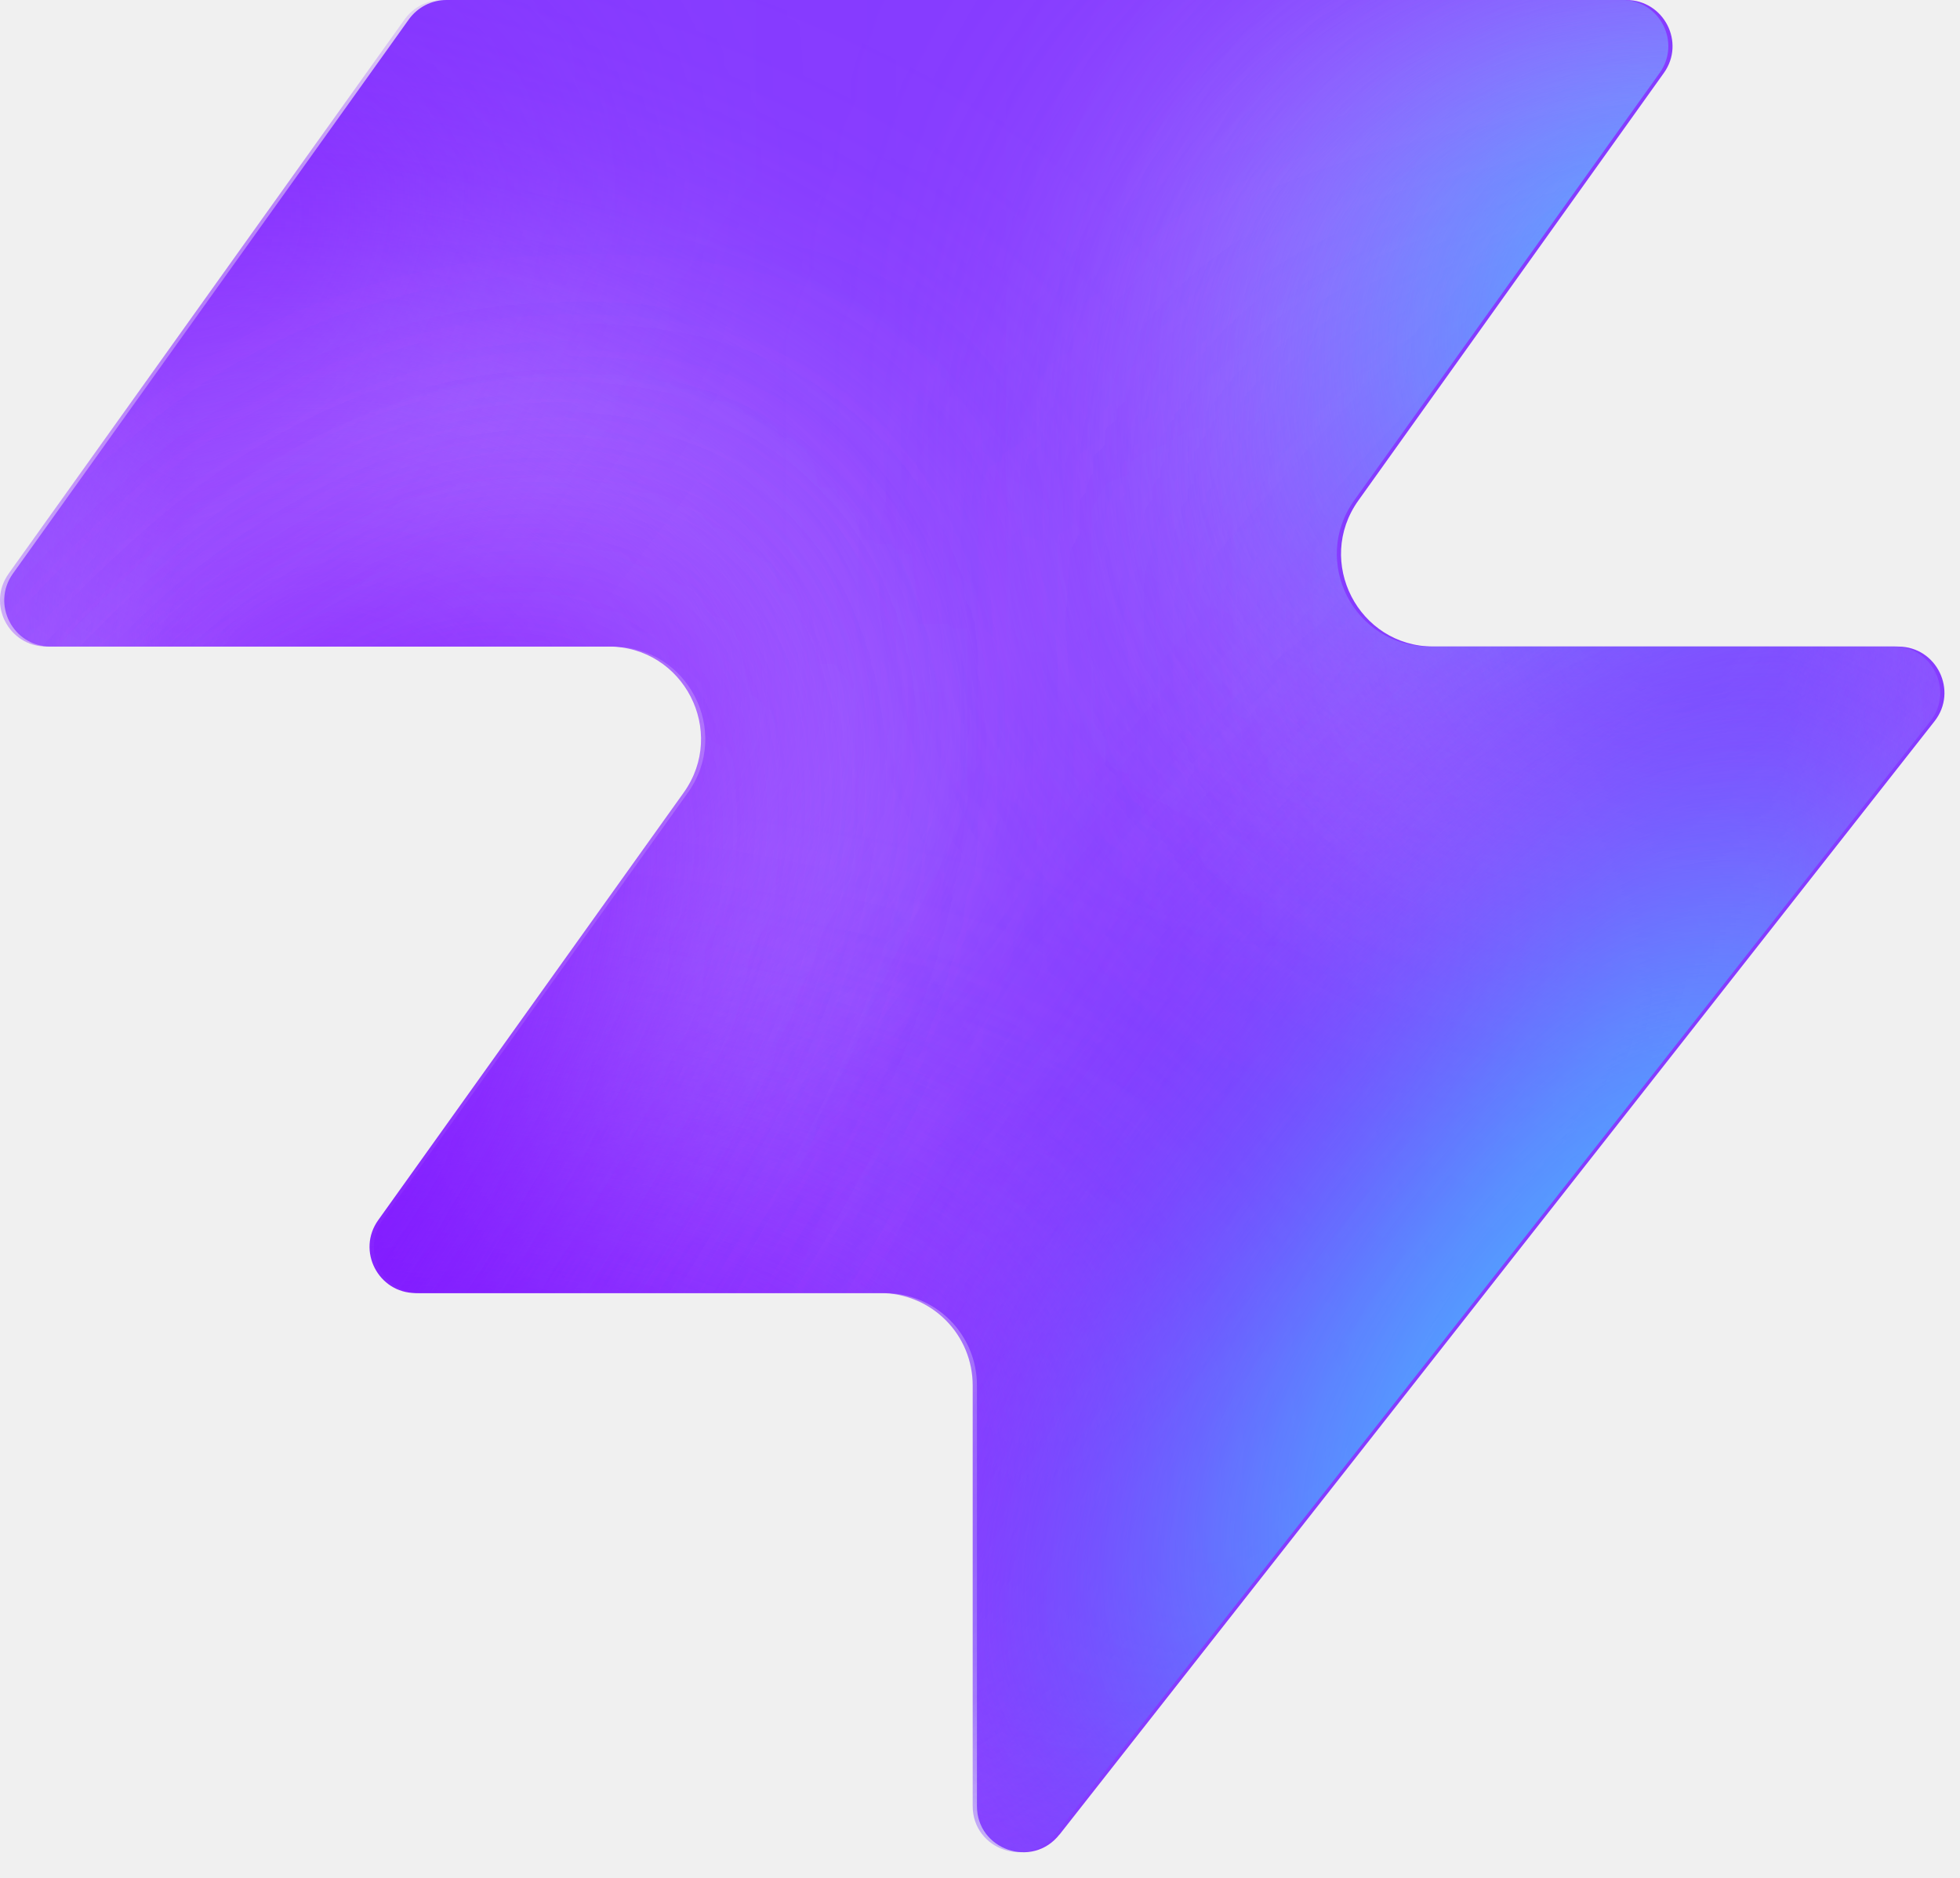
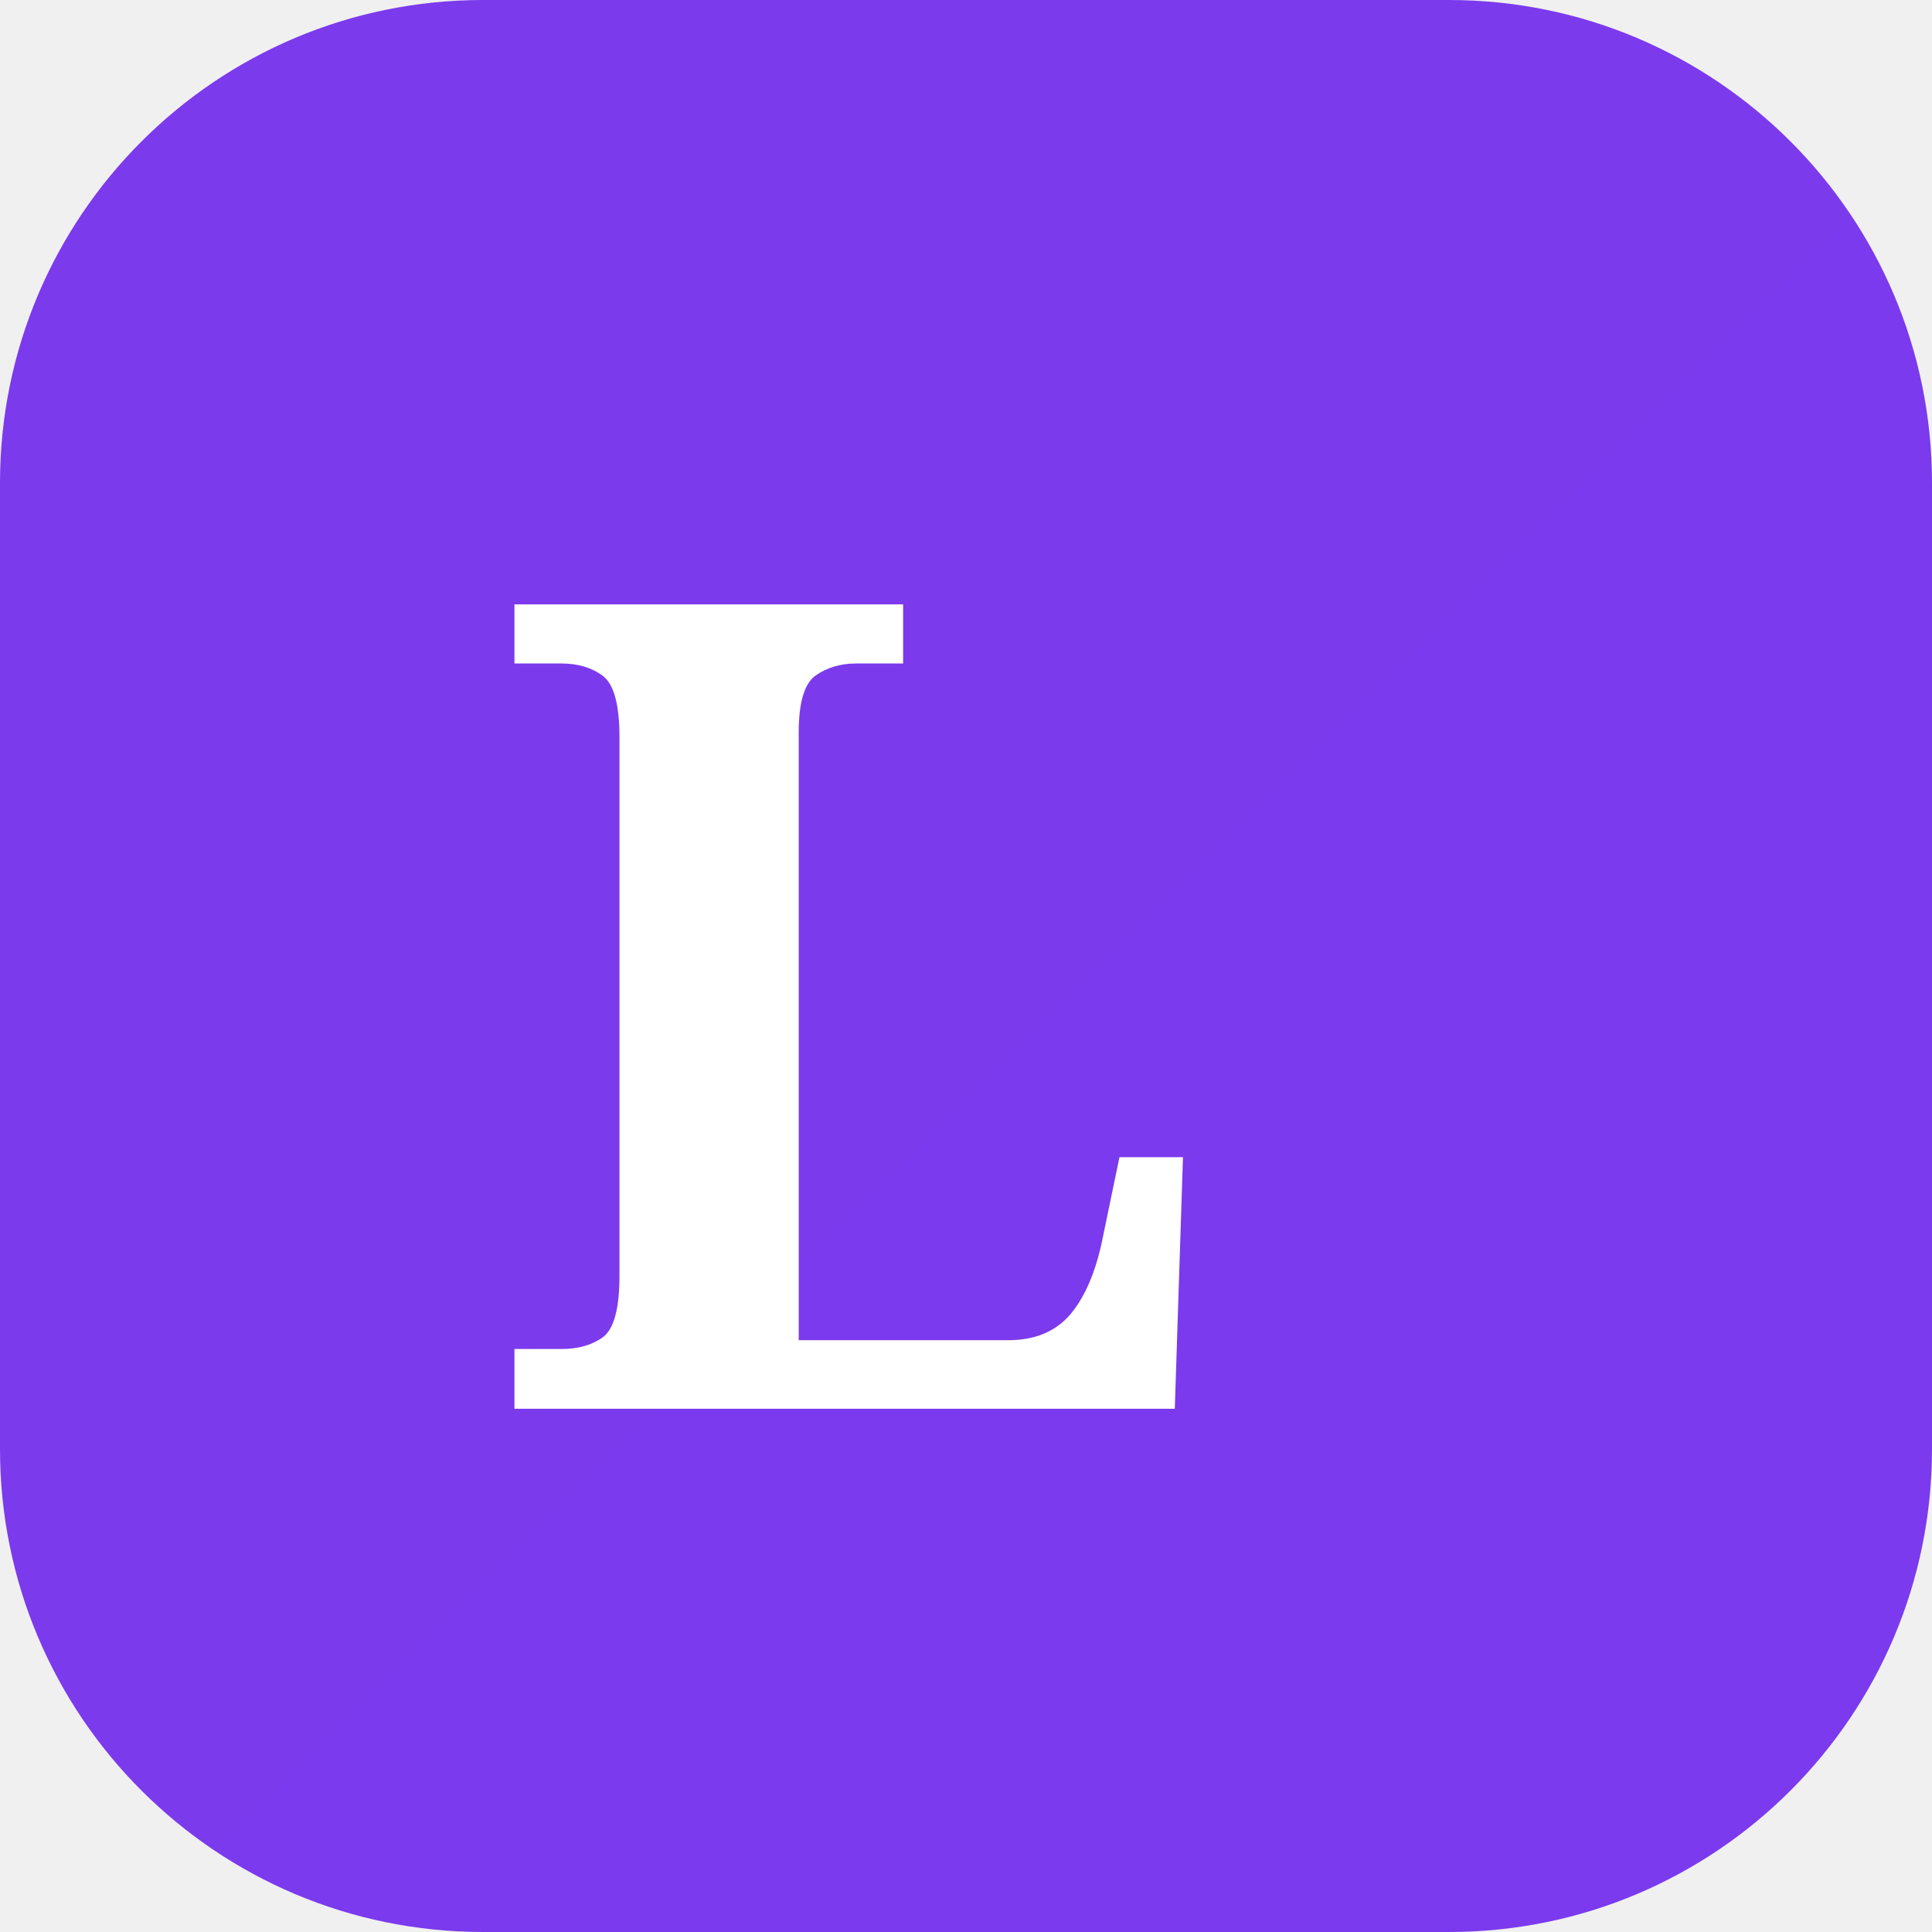
- <svg xmlns="http://www.w3.org/2000/svg" width="48" height="46" fill="none" viewBox="0 0 48 46">
-   <path fill="#863bff" d="M25.946 44.938c-.664.845-2.021.375-2.021-.698V33.937a2.26 2.26 0 0 0-2.262-2.262H10.287c-.92 0-1.456-1.04-.92-1.788l7.48-10.471c1.07-1.497 0-3.578-1.842-3.578H1.237c-.92 0-1.456-1.04-.92-1.788L10.013.474c.214-.297.556-.474.92-.474h28.894c.92 0 1.456 1.04.92 1.788l-7.48 10.471c-1.07 1.498 0 3.579 1.842 3.579h11.377c.943 0 1.473 1.088.89 1.83L25.947 44.94z" style="fill:#863bff;fill:color(display-p3 .525 .23 1);fill-opacity:1" />
-   <mask id="a" width="48" height="46" x="0" y="0" maskUnits="userSpaceOnUse" style="mask-type:alpha">
-     <path fill="#000" d="M25.842 44.938c-.664.844-2.021.375-2.021-.698V33.937a2.26 2.26 0 0 0-2.262-2.262H10.183c-.92 0-1.456-1.04-.92-1.788l7.48-10.471c1.07-1.498 0-3.579-1.842-3.579H1.133c-.92 0-1.456-1.04-.92-1.787L9.91.473c.214-.297.556-.474.92-.474h28.894c.92 0 1.456 1.04.92 1.788l-7.48 10.471c-1.07 1.498 0 3.578 1.842 3.578h11.377c.943 0 1.473 1.088.89 1.832L25.843 44.94z" style="fill:#000;fill-opacity:1" />
-   </mask>
-   <g mask="url(#a)">
-     <g filter="url(#b)">
-       <ellipse cx="5.508" cy="14.704" fill="#ede6ff" rx="5.508" ry="14.704" style="fill:#ede6ff;fill:color(display-p3 .927 .903 1);fill-opacity:1" transform="matrix(.00324 1 1 -.00324 -4.47 31.516)" />
-     </g>
-     <g filter="url(#c)">
-       <ellipse cx="10.399" cy="29.851" fill="#ede6ff" rx="10.399" ry="29.851" style="fill:#ede6ff;fill:color(display-p3 .927 .903 1);fill-opacity:1" transform="matrix(.00324 1 1 -.00324 -39.328 7.883)" />
-     </g>
-     <g filter="url(#d)">
-       <ellipse cx="5.508" cy="30.487" fill="#7e14ff" rx="5.508" ry="30.487" style="fill:#7e14ff;fill:color(display-p3 .492 .077 1);fill-opacity:1" transform="rotate(89.814 -25.913 -14.639)scale(1 -1)" />
-     </g>
-     <g filter="url(#e)">
-       <ellipse cx="5.508" cy="30.599" fill="#7e14ff" rx="5.508" ry="30.599" style="fill:#7e14ff;fill:color(display-p3 .492 .077 1);fill-opacity:1" transform="rotate(89.814 -32.644 -3.334)scale(1 -1)" />
-     </g>
-     <g filter="url(#f)">
-       <ellipse cx="5.508" cy="30.599" fill="#7e14ff" rx="5.508" ry="30.599" style="fill:#7e14ff;fill:color(display-p3 .492 .077 1);fill-opacity:1" transform="matrix(.00324 1 1 -.00324 -34.34 30.47)" />
-     </g>
-     <g filter="url(#g)">
-       <ellipse cx="14.072" cy="22.078" fill="#ede6ff" rx="14.072" ry="22.078" style="fill:#ede6ff;fill:color(display-p3 .927 .903 1);fill-opacity:1" transform="rotate(93.35 24.506 48.493)scale(-1 1)" />
-     </g>
-     <g filter="url(#h)">
-       <ellipse cx="3.47" cy="21.501" fill="#7e14ff" rx="3.47" ry="21.501" style="fill:#7e14ff;fill:color(display-p3 .492 .077 1);fill-opacity:1" transform="rotate(89.009 28.708 47.59)scale(-1 1)" />
-     </g>
-     <g filter="url(#i)">
-       <ellipse cx="3.47" cy="21.501" fill="#7e14ff" rx="3.47" ry="21.501" style="fill:#7e14ff;fill:color(display-p3 .492 .077 1);fill-opacity:1" transform="rotate(89.009 28.708 47.59)scale(-1 1)" />
-     </g>
-     <g filter="url(#j)">
-       <ellipse cx=".387" cy="8.972" fill="#7e14ff" rx="4.407" ry="29.108" style="fill:#7e14ff;fill:color(display-p3 .492 .077 1);fill-opacity:1" transform="rotate(39.51 .387 8.972)" />
-     </g>
-     <g filter="url(#k)">
-       <ellipse cx="47.523" cy="-6.092" fill="#7e14ff" rx="4.407" ry="29.108" style="fill:#7e14ff;fill:color(display-p3 .492 .077 1);fill-opacity:1" transform="rotate(37.892 47.523 -6.092)" />
-     </g>
-     <g filter="url(#l)">
-       <ellipse cx="41.412" cy="6.333" fill="#47bfff" rx="5.971" ry="9.665" style="fill:#47bfff;fill:color(display-p3 .28 .748 1);fill-opacity:1" transform="rotate(37.892 41.412 6.333)" />
-     </g>
-     <g filter="url(#m)">
-       <ellipse cx="-1.879" cy="38.332" fill="#7e14ff" rx="4.407" ry="29.108" style="fill:#7e14ff;fill:color(display-p3 .492 .077 1);fill-opacity:1" transform="rotate(37.892 -1.88 38.332)" />
-     </g>
-     <g filter="url(#n)">
-       <ellipse cx="-1.879" cy="38.332" fill="#7e14ff" rx="4.407" ry="29.108" style="fill:#7e14ff;fill:color(display-p3 .492 .077 1);fill-opacity:1" transform="rotate(37.892 -1.88 38.332)" />
-     </g>
-     <g filter="url(#o)">
-       <ellipse cx="35.651" cy="29.907" fill="#7e14ff" rx="4.407" ry="29.108" style="fill:#7e14ff;fill:color(display-p3 .492 .077 1);fill-opacity:1" transform="rotate(37.892 35.651 29.907)" />
-     </g>
-     <g filter="url(#p)">
-       <ellipse cx="38.418" cy="32.4" fill="#47bfff" rx="5.971" ry="15.297" style="fill:#47bfff;fill:color(display-p3 .28 .748 1);fill-opacity:1" transform="rotate(37.892 38.418 32.4)" />
-     </g>
-   </g>
+ <svg xmlns="http://www.w3.org/2000/svg" width="48" height="48" viewBox="0 0 48 48" fill="none">
  <defs>
-     <filter id="b" width="60.045" height="41.654" x="-19.77" y="16.149" color-interpolation-filters="sRGB" filterUnits="userSpaceOnUse">
-       <feFlood flood-opacity="0" result="BackgroundImageFix" />
-       <feBlend in="SourceGraphic" in2="BackgroundImageFix" result="shape" />
-       <feGaussianBlur result="effect1_foregroundBlur_2002_17158" stdDeviation="7.659" />
-     </filter>
-     <filter id="c" width="90.34" height="51.437" x="-54.613" y="-7.533" color-interpolation-filters="sRGB" filterUnits="userSpaceOnUse">
-       <feFlood flood-opacity="0" result="BackgroundImageFix" />
-       <feBlend in="SourceGraphic" in2="BackgroundImageFix" result="shape" />
-       <feGaussianBlur result="effect1_foregroundBlur_2002_17158" stdDeviation="7.659" />
-     </filter>
-     <filter id="d" width="79.355" height="29.4" x="-49.64" y="2.03" color-interpolation-filters="sRGB" filterUnits="userSpaceOnUse">
-       <feFlood flood-opacity="0" result="BackgroundImageFix" />
-       <feBlend in="SourceGraphic" in2="BackgroundImageFix" result="shape" />
-       <feGaussianBlur result="effect1_foregroundBlur_2002_17158" stdDeviation="4.596" />
-     </filter>
-     <filter id="e" width="79.579" height="29.4" x="-45.045" y="20.029" color-interpolation-filters="sRGB" filterUnits="userSpaceOnUse">
-       <feFlood flood-opacity="0" result="BackgroundImageFix" />
-       <feBlend in="SourceGraphic" in2="BackgroundImageFix" result="shape" />
-       <feGaussianBlur result="effect1_foregroundBlur_2002_17158" stdDeviation="4.596" />
-     </filter>
-     <filter id="f" width="79.579" height="29.4" x="-43.513" y="21.178" color-interpolation-filters="sRGB" filterUnits="userSpaceOnUse">
-       <feFlood flood-opacity="0" result="BackgroundImageFix" />
-       <feBlend in="SourceGraphic" in2="BackgroundImageFix" result="shape" />
-       <feGaussianBlur result="effect1_foregroundBlur_2002_17158" stdDeviation="4.596" />
-     </filter>
-     <filter id="g" width="74.749" height="58.852" x="15.756" y="-17.901" color-interpolation-filters="sRGB" filterUnits="userSpaceOnUse">
-       <feFlood flood-opacity="0" result="BackgroundImageFix" />
-       <feBlend in="SourceGraphic" in2="BackgroundImageFix" result="shape" />
-       <feGaussianBlur result="effect1_foregroundBlur_2002_17158" stdDeviation="7.659" />
-     </filter>
-     <filter id="h" width="61.377" height="25.362" x="23.548" y="2.284" color-interpolation-filters="sRGB" filterUnits="userSpaceOnUse">
-       <feFlood flood-opacity="0" result="BackgroundImageFix" />
-       <feBlend in="SourceGraphic" in2="BackgroundImageFix" result="shape" />
-       <feGaussianBlur result="effect1_foregroundBlur_2002_17158" stdDeviation="4.596" />
-     </filter>
-     <filter id="i" width="61.377" height="25.362" x="23.548" y="2.284" color-interpolation-filters="sRGB" filterUnits="userSpaceOnUse">
-       <feFlood flood-opacity="0" result="BackgroundImageFix" />
-       <feBlend in="SourceGraphic" in2="BackgroundImageFix" result="shape" />
-       <feGaussianBlur result="effect1_foregroundBlur_2002_17158" stdDeviation="4.596" />
-     </filter>
-     <filter id="j" width="56.045" height="63.649" x="-27.636" y="-22.853" color-interpolation-filters="sRGB" filterUnits="userSpaceOnUse">
-       <feFlood flood-opacity="0" result="BackgroundImageFix" />
-       <feBlend in="SourceGraphic" in2="BackgroundImageFix" result="shape" />
-       <feGaussianBlur result="effect1_foregroundBlur_2002_17158" stdDeviation="4.596" />
-     </filter>
-     <filter id="k" width="54.814" height="64.646" x="20.116" y="-38.415" color-interpolation-filters="sRGB" filterUnits="userSpaceOnUse">
-       <feFlood flood-opacity="0" result="BackgroundImageFix" />
-       <feBlend in="SourceGraphic" in2="BackgroundImageFix" result="shape" />
-       <feGaussianBlur result="effect1_foregroundBlur_2002_17158" stdDeviation="4.596" />
-     </filter>
-     <filter id="l" width="33.541" height="35.313" x="24.641" y="-11.323" color-interpolation-filters="sRGB" filterUnits="userSpaceOnUse">
-       <feFlood flood-opacity="0" result="BackgroundImageFix" />
-       <feBlend in="SourceGraphic" in2="BackgroundImageFix" result="shape" />
-       <feGaussianBlur result="effect1_foregroundBlur_2002_17158" stdDeviation="4.596" />
-     </filter>
-     <filter id="m" width="54.814" height="64.646" x="-29.286" y="6.009" color-interpolation-filters="sRGB" filterUnits="userSpaceOnUse">
-       <feFlood flood-opacity="0" result="BackgroundImageFix" />
-       <feBlend in="SourceGraphic" in2="BackgroundImageFix" result="shape" />
-       <feGaussianBlur result="effect1_foregroundBlur_2002_17158" stdDeviation="4.596" />
-     </filter>
-     <filter id="n" width="54.814" height="64.646" x="-29.286" y="6.009" color-interpolation-filters="sRGB" filterUnits="userSpaceOnUse">
-       <feFlood flood-opacity="0" result="BackgroundImageFix" />
-       <feBlend in="SourceGraphic" in2="BackgroundImageFix" result="shape" />
-       <feGaussianBlur result="effect1_foregroundBlur_2002_17158" stdDeviation="4.596" />
-     </filter>
-     <filter id="o" width="54.814" height="64.646" x="8.244" y="-2.416" color-interpolation-filters="sRGB" filterUnits="userSpaceOnUse">
-       <feFlood flood-opacity="0" result="BackgroundImageFix" />
-       <feBlend in="SourceGraphic" in2="BackgroundImageFix" result="shape" />
-       <feGaussianBlur result="effect1_foregroundBlur_2002_17158" stdDeviation="4.596" />
-     </filter>
-     <filter id="p" width="39.409" height="43.623" x="18.713" y="10.588" color-interpolation-filters="sRGB" filterUnits="userSpaceOnUse">
-       <feFlood flood-opacity="0" result="BackgroundImageFix" />
-       <feBlend in="SourceGraphic" in2="BackgroundImageFix" result="shape" />
-       <feGaussianBlur result="effect1_foregroundBlur_2002_17158" stdDeviation="4.596" />
-     </filter>
+     <linearGradient id="bg" x1="0" y1="0" x2="48" y2="48">
+       <stop offset="0%" stop-color="#7C3AED" />
+       <stop offset="100%" stop-color="#4F46E5" />
+     </linearGradient>
  </defs>
+   <rect width="48" height="48" rx="12" fill="url(#bg)" />
+   <text x="12" y="35" fill="white" font-family="Georgia, serif" font-size="28" font-weight="600" letter-spacing="0.02em">L</text>
</svg>
